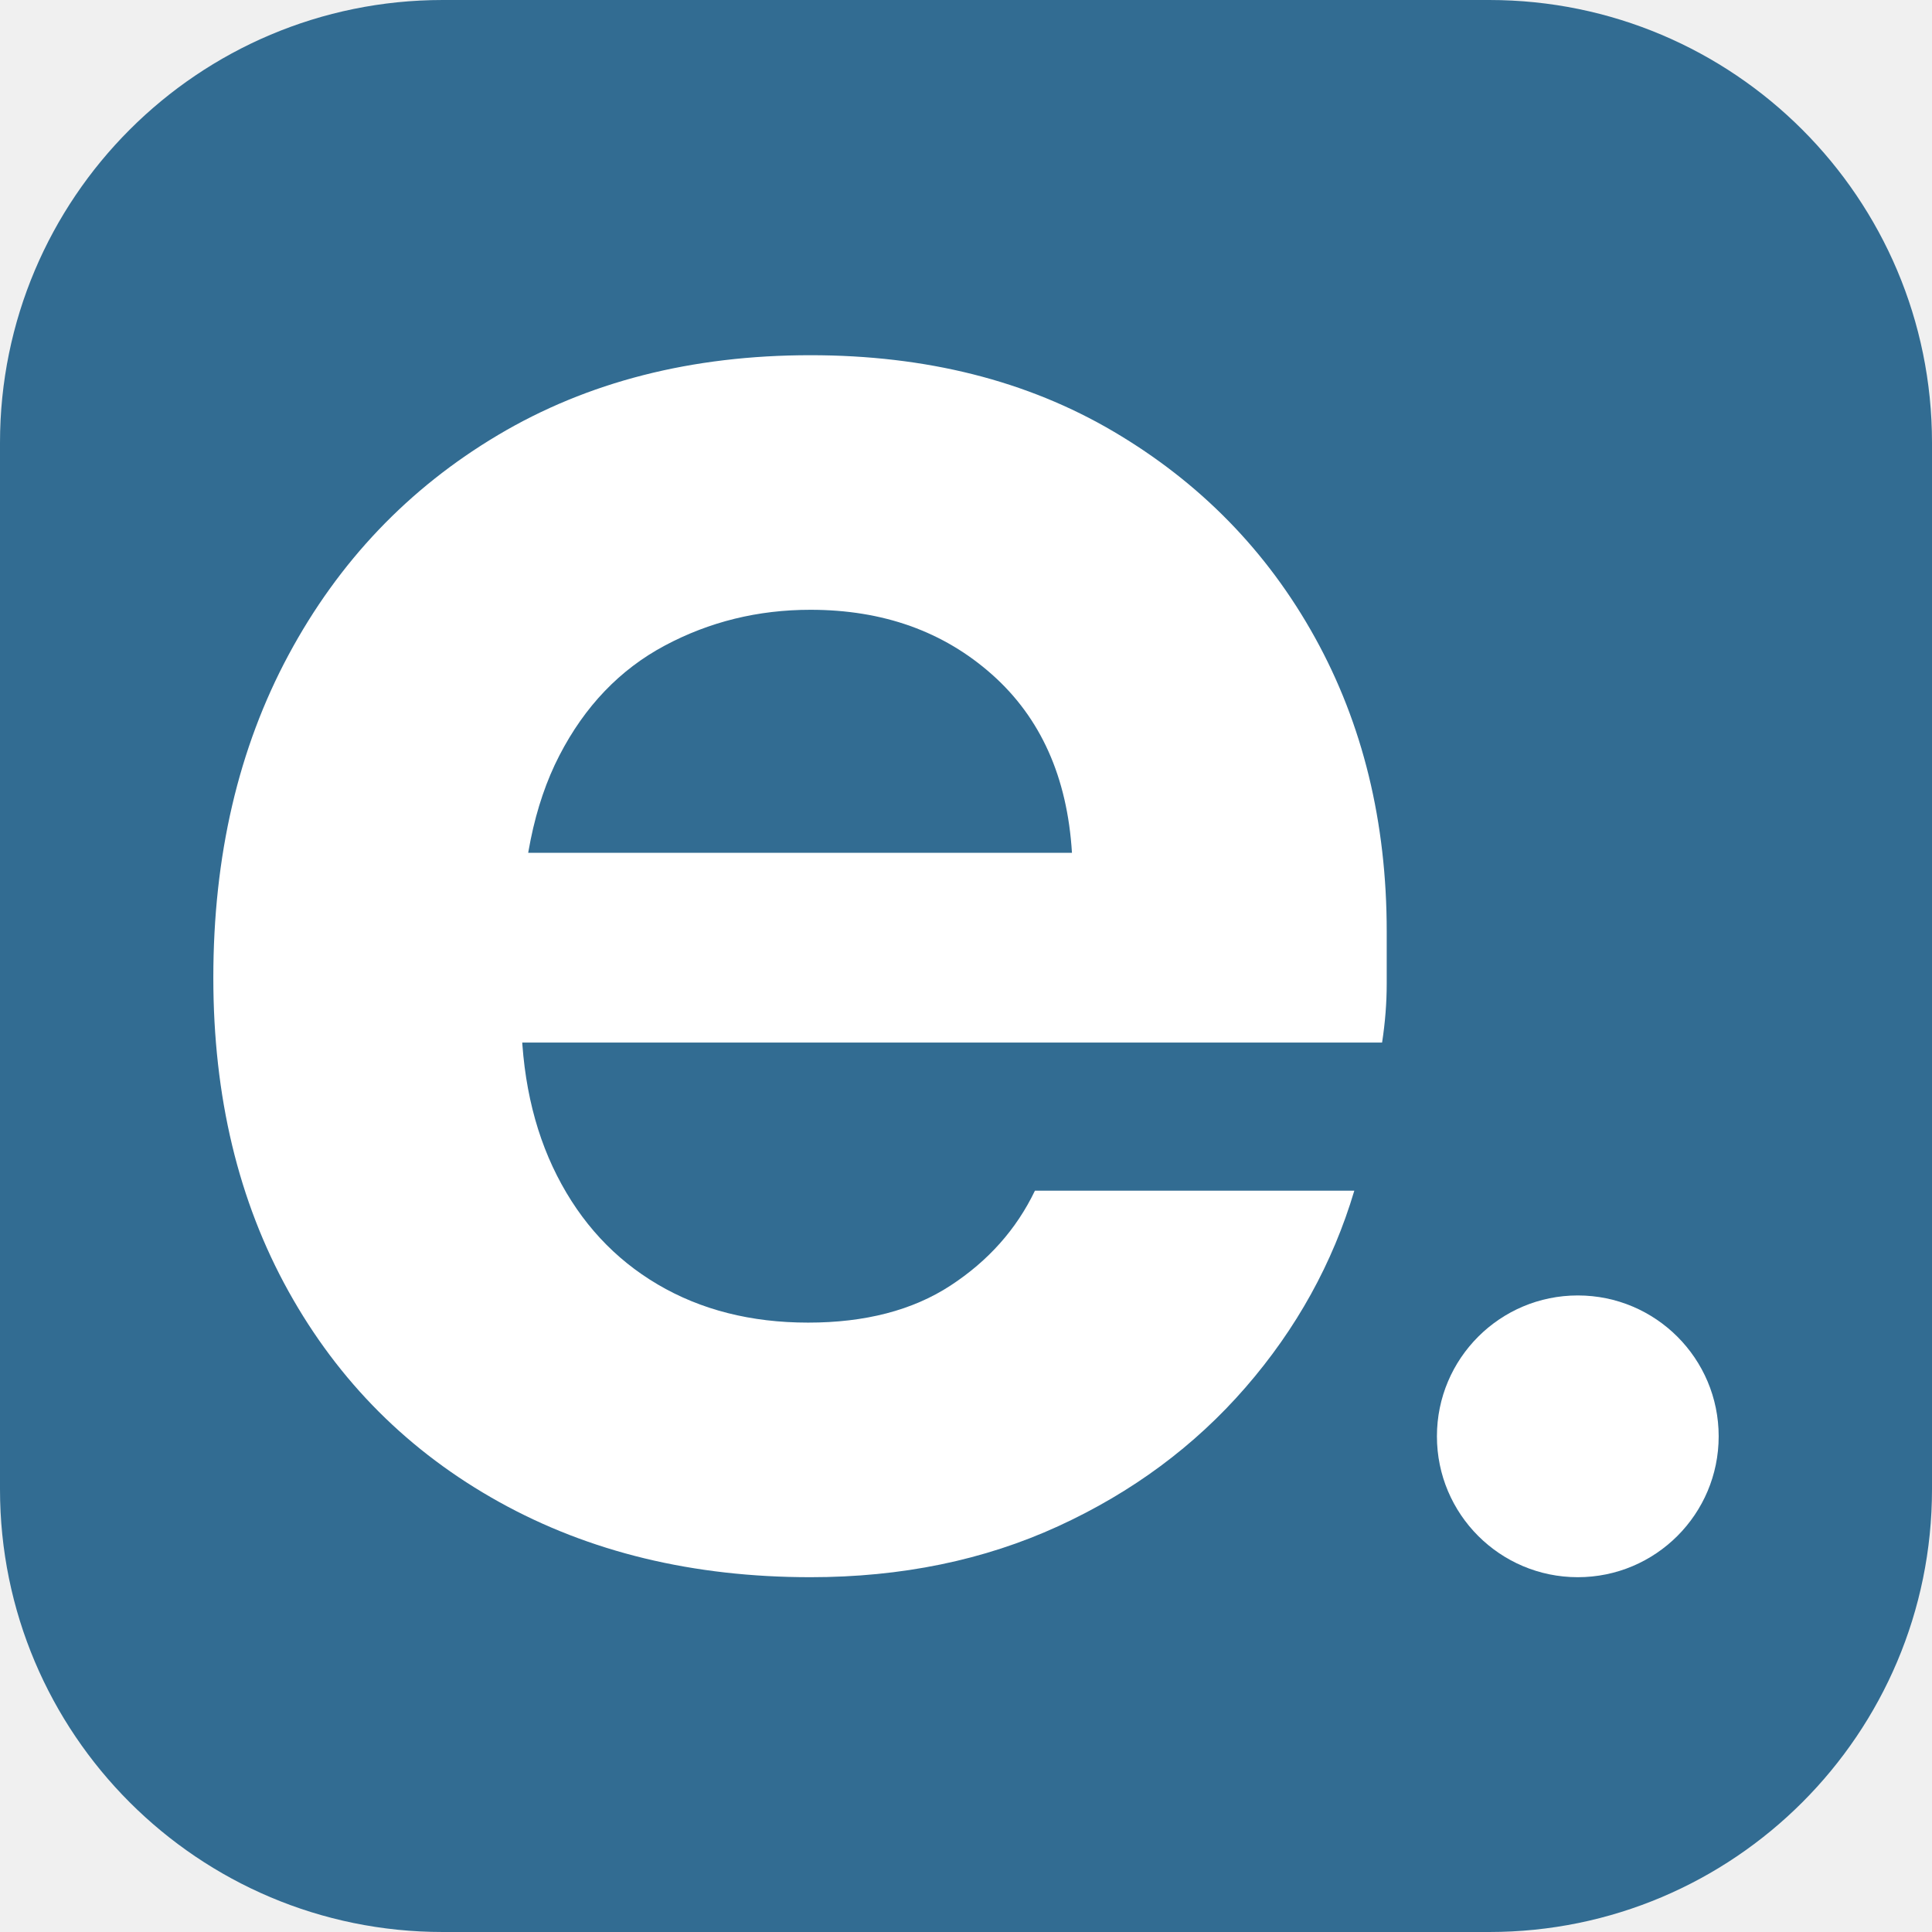
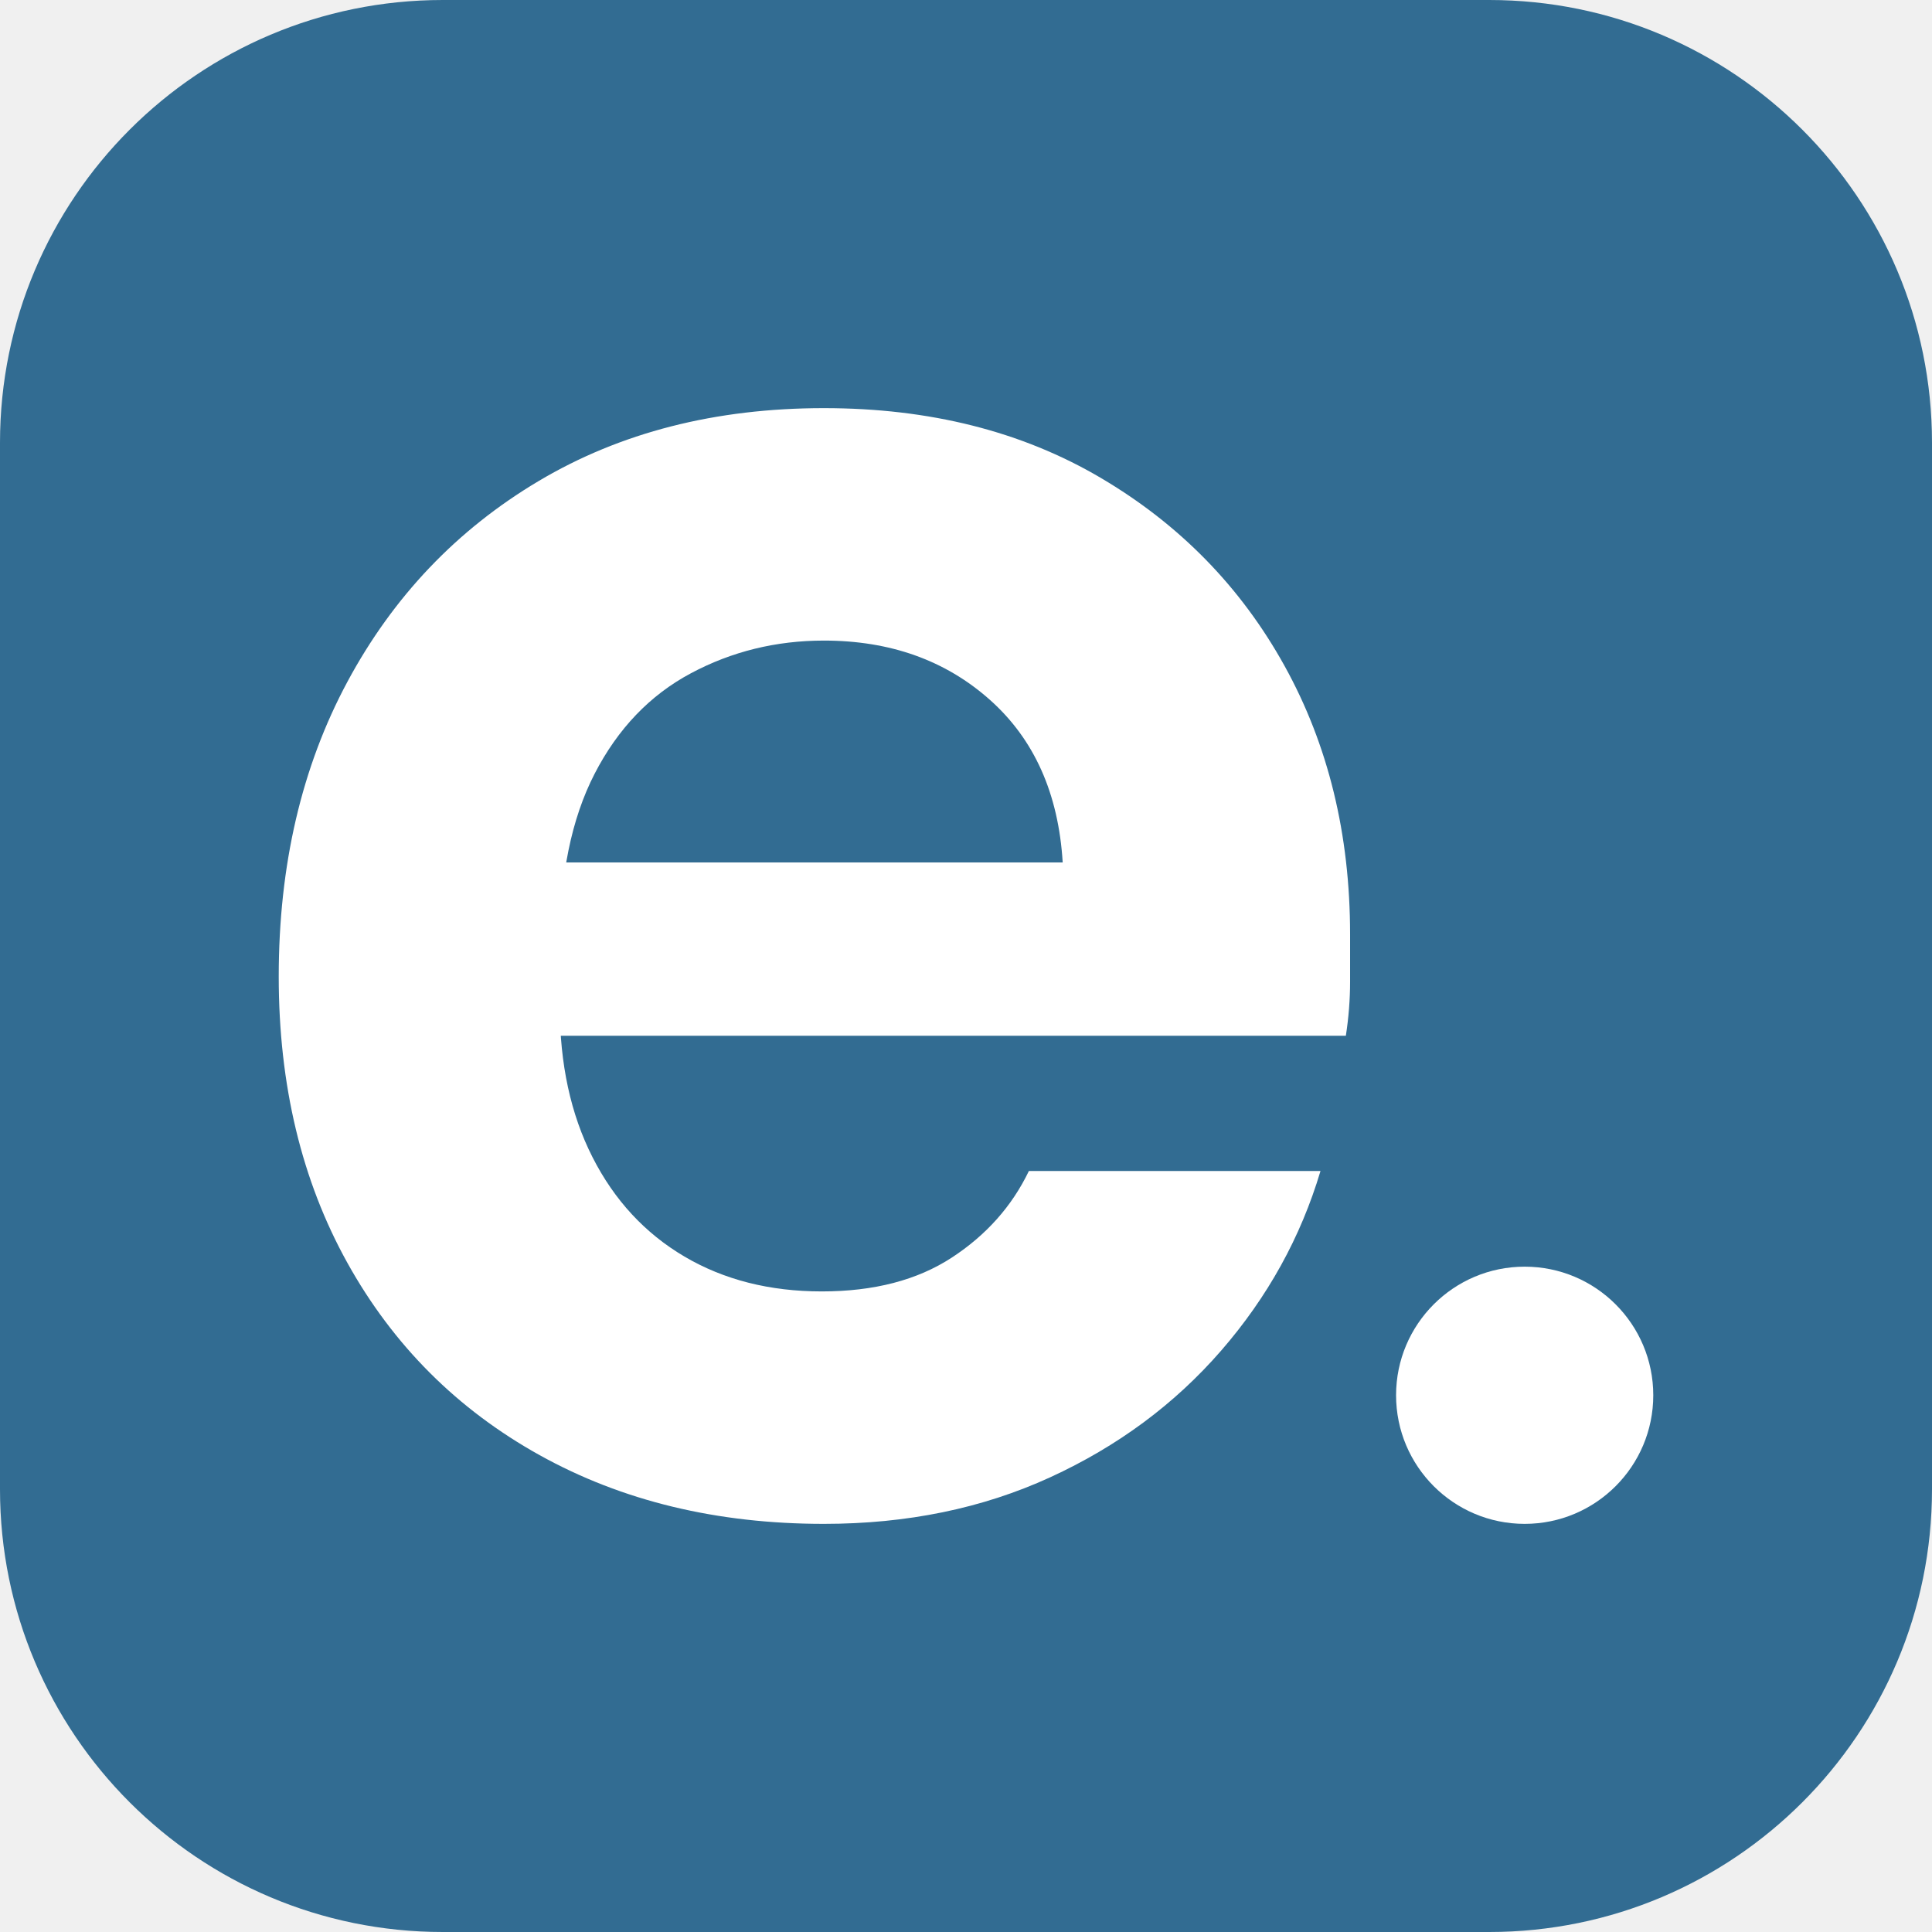
<svg xmlns="http://www.w3.org/2000/svg" viewBox="0 0 96 96" role="img" aria-label="Ethel">
  <rect width="96" height="96" rx="22" fill="#326C92" />
-   <g transform="translate(4.85 76.99) scale(0.115 -0.115)">
+   <g transform="translate(8.6 74.46) scale(0.105 -0.105)">
    <path d="M308 -12Q232 -12 173.5 20.5Q115 53 82.5 111.5Q50 170 50 247Q50 326 82.5 386.5Q115 447 173.0 481.5Q231 516 308 516Q383 516 439.0 483.0Q495 450 526.0 394.0Q557 338 557 267Q557 257 557.0 244.5Q557 232 555 219H146V301H421Q418 350 386.5 378.0Q355 406 308 406Q274 406 245.0 390.5Q216 375 199.5 343.0Q183 311 183 262V233Q183 192 198.5 161.5Q214 131 242.0 114.5Q270 98 307 98Q344 98 368.5 114.0Q393 130 405 155H543Q529 108 496.0 70.0Q463 32 415.0 10.0Q367 -12 308 -12Z" fill="#FFFFFF" />
  </g>
-   <circle cx="78.4" cy="71.37" r="7" fill="#FFFFFF" />
+   <circle cx="75.76" cy="69.33" r="6.39" fill="#FFFFFF" />
</svg>
